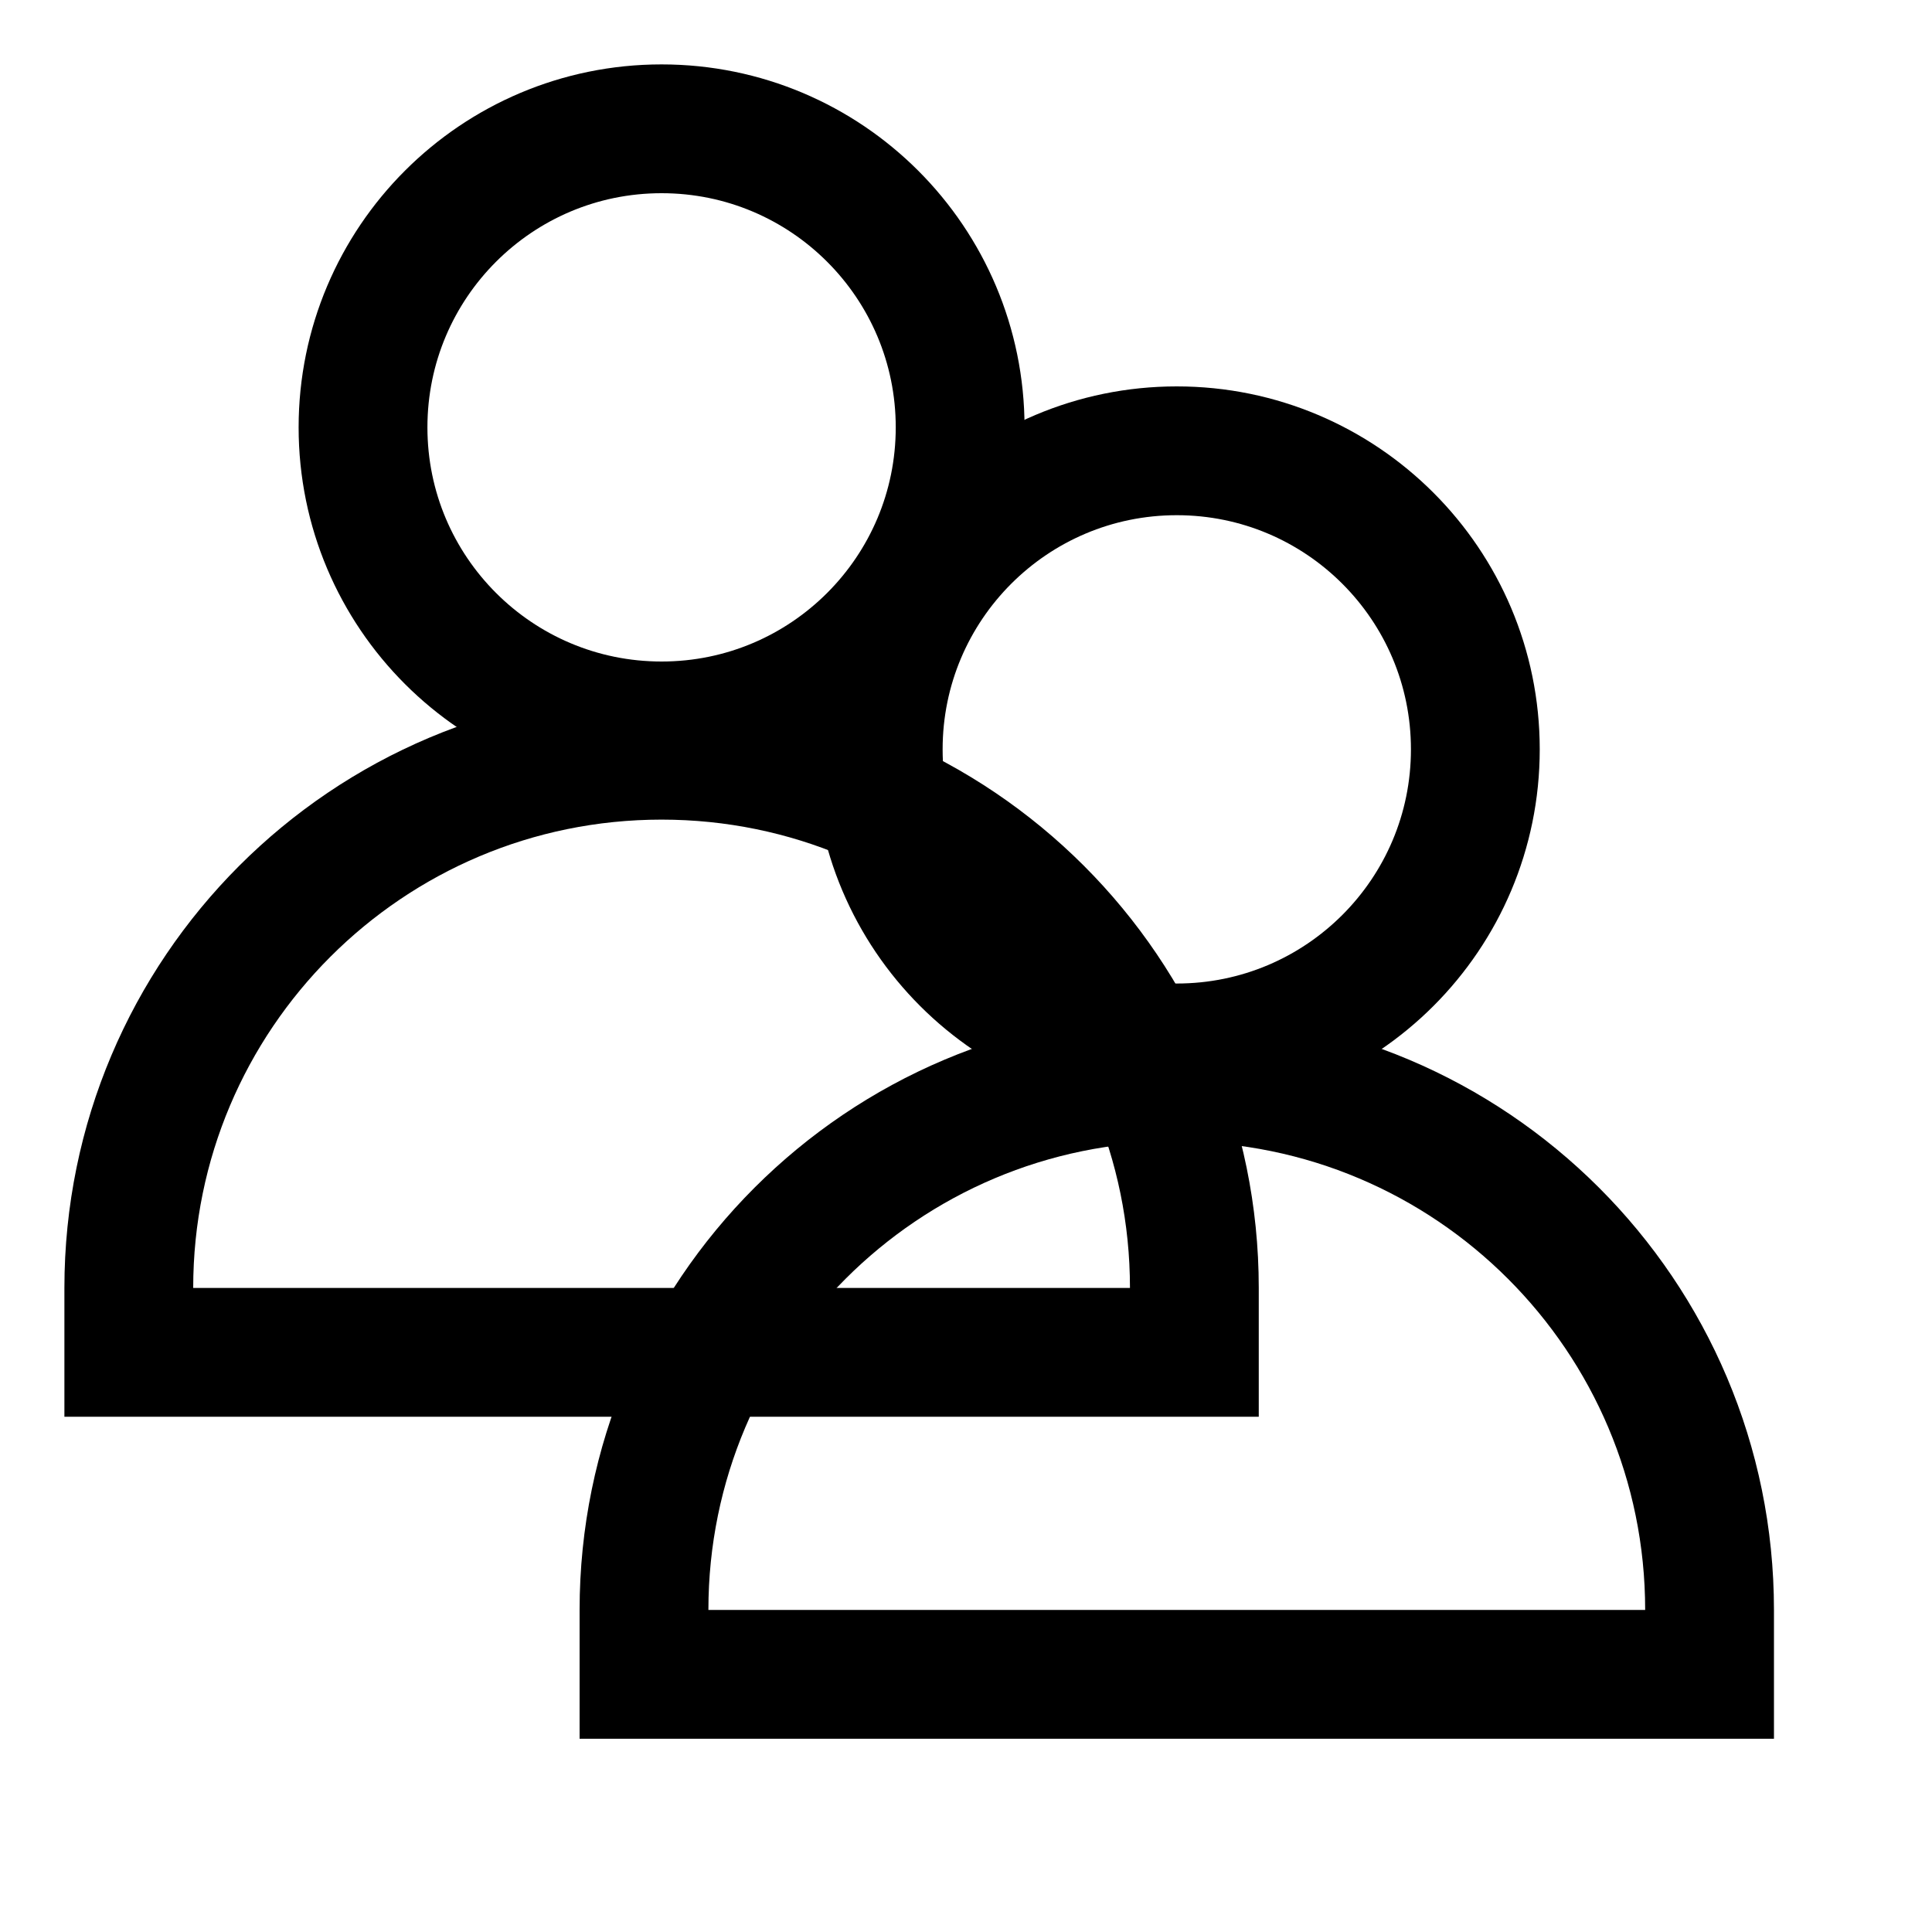
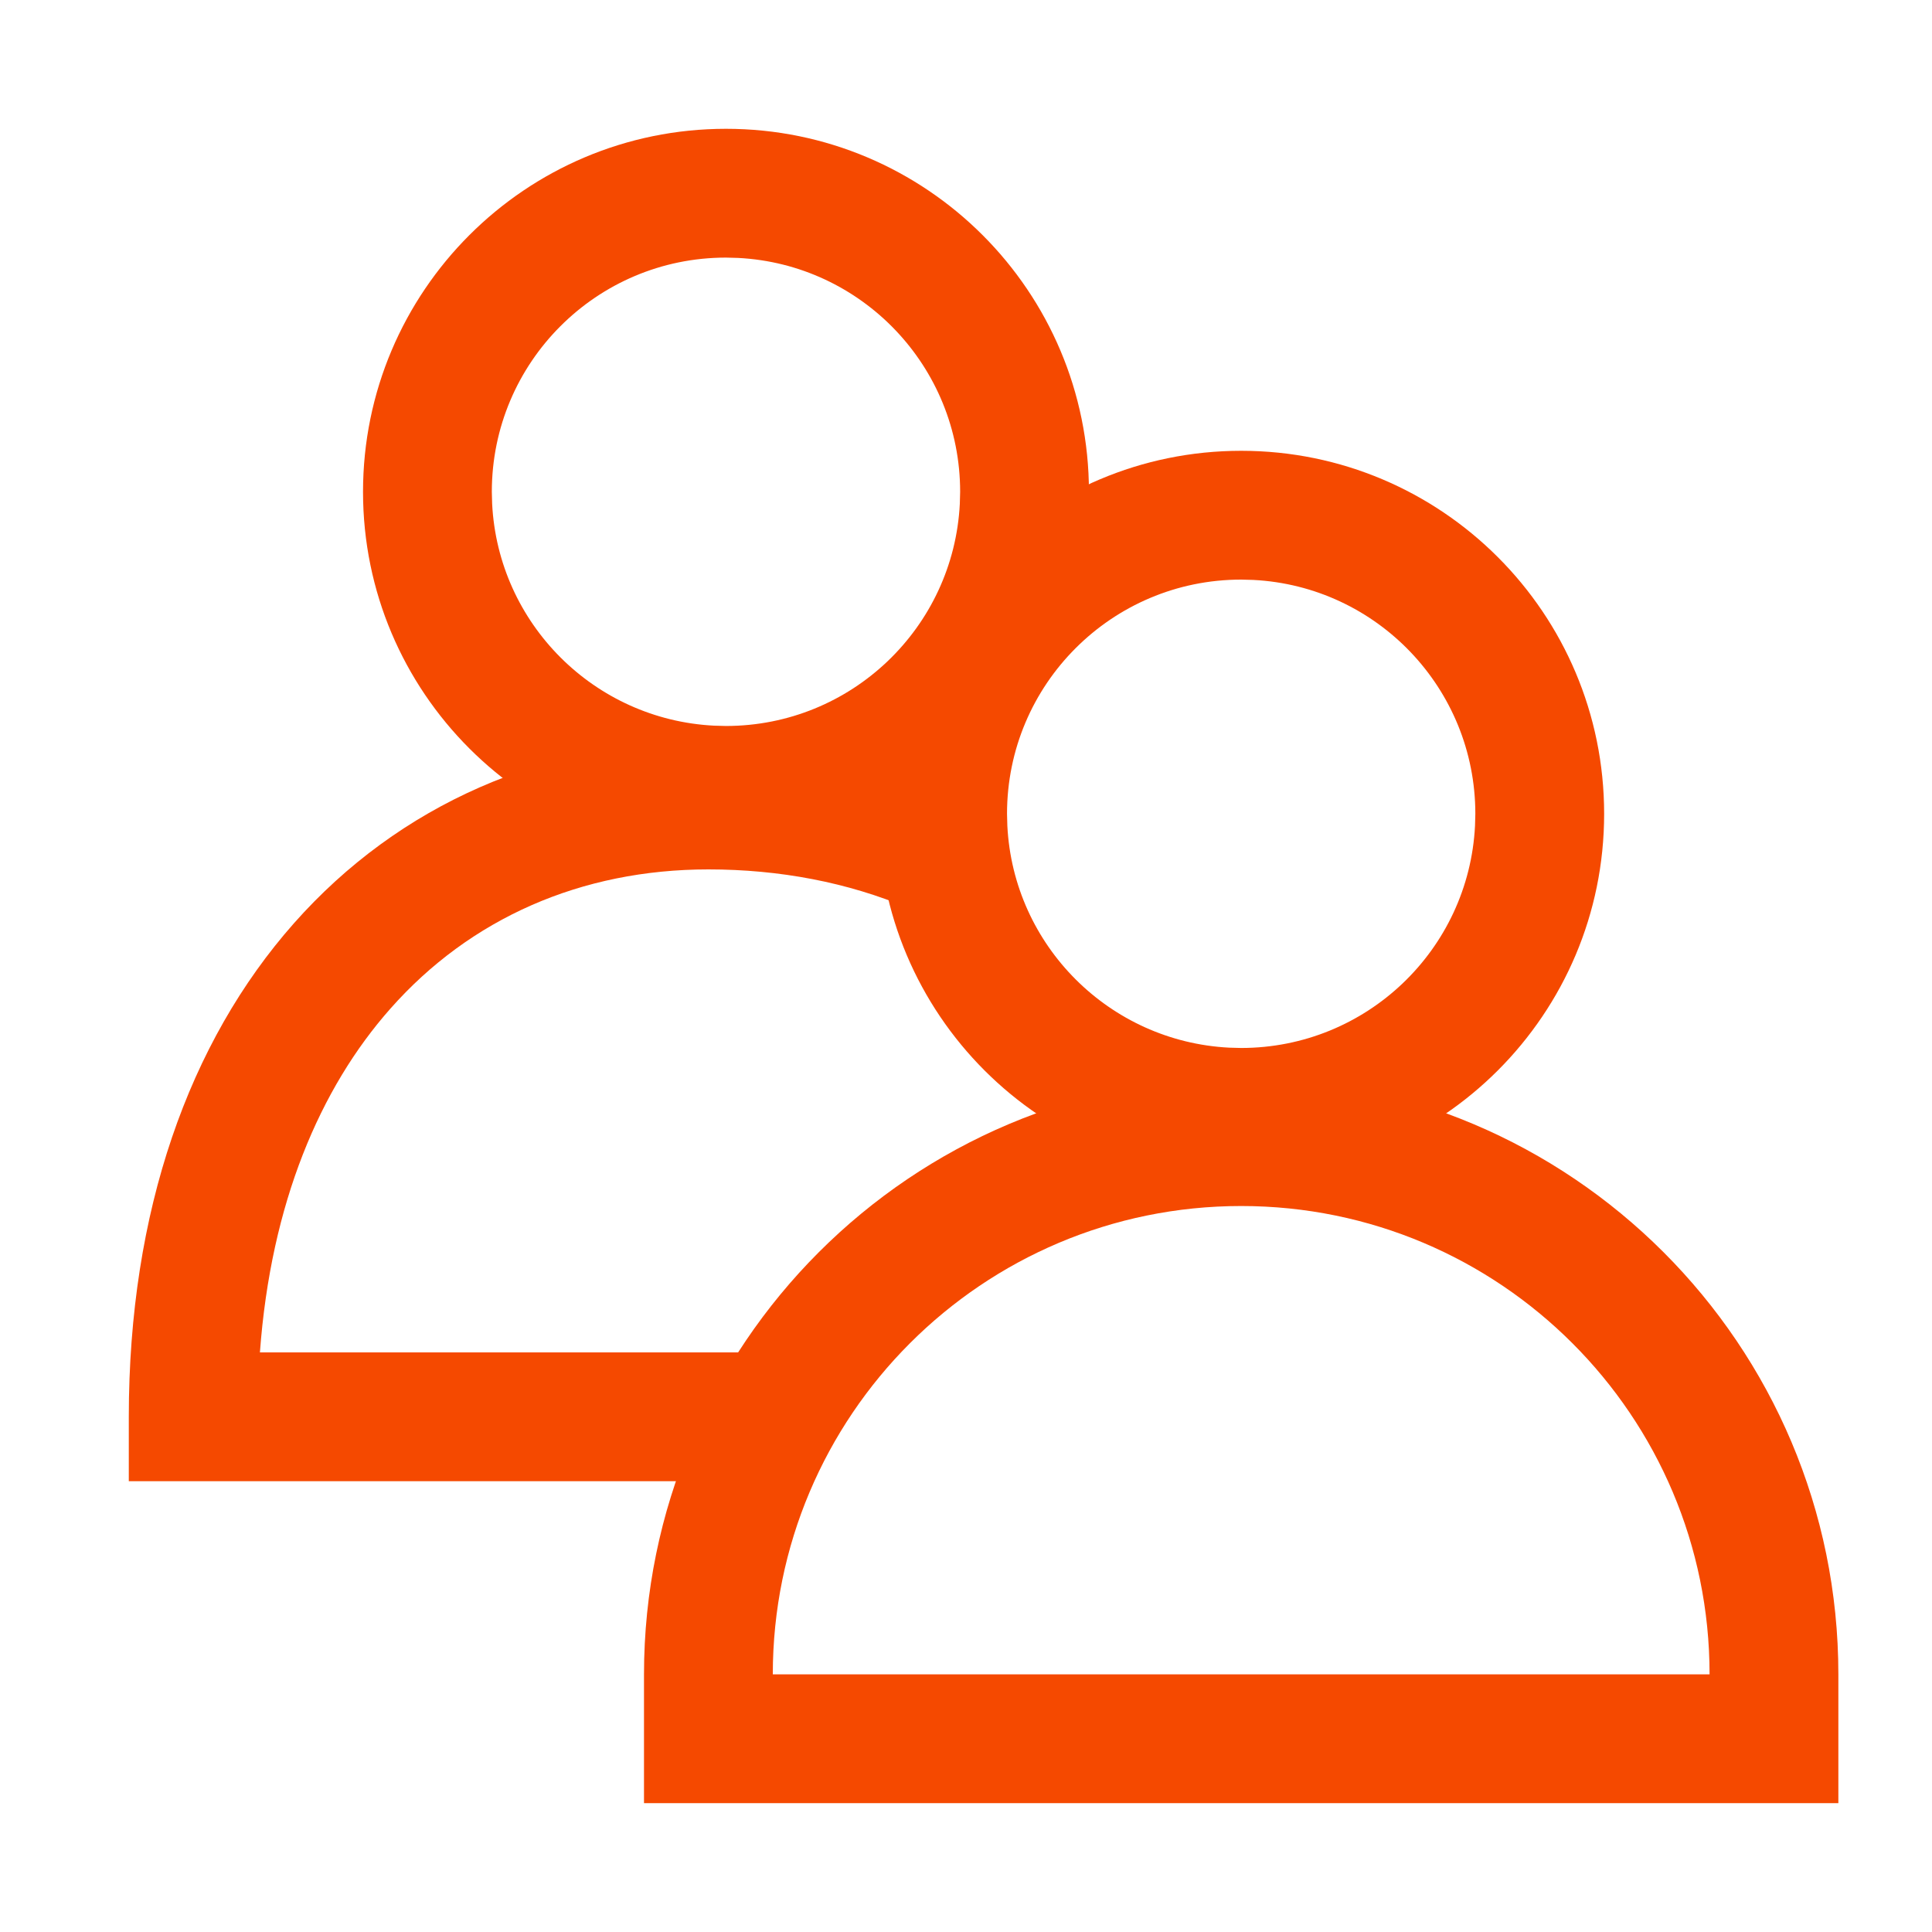
- <svg xmlns="http://www.w3.org/2000/svg" viewBox="16 16 30 30" fill="none">
-   <path d="M26.273 27.727C30.841 27.727 34.546 31.43 34.546 35.999V36.999H18V35.999C18 31.43 21.704 27.727 26.273 27.727Z" stroke="currentColor" stroke-width="2" />
-   <circle cx="26.273" cy="22.636" r="4.636" stroke="currentColor" stroke-width="2" />
-   <path d="M34.273 32.727C38.841 32.727 42.546 36.43 42.546 40.999V41.999H26V40.999C26 36.43 29.704 32.727 34.273 32.727Z" stroke="currentColor" stroke-width="2" />
-   <circle cx="34.273" cy="27.636" r="4.636" stroke="currentColor" stroke-width="2" />
+ <svg xmlns="http://www.w3.org/2000/svg" width="30" height="30" viewBox="0 0 30 30" fill="none">
+   <path d="M11 11.5C12.348 11.5 13.672 11.745 14.889 12.259L14.111 14.102C13.164 13.702 12.107 13.5 11 13.5C9.022 13.5 7.3 14.262 6.062 15.662C4.969 16.897 4.206 18.684 4.036 21H11.5V23H2V22C2 18.807 2.933 16.181 4.563 14.338C6.2 12.488 8.478 11.5 11 11.5Z" fill="#F54900" />
+   <path d="M14.909 7.637C14.909 5.691 13.381 4.102 11.46 4.005L11.273 4C9.265 4 7.637 5.628 7.637 7.637L7.642 7.823C7.736 9.683 9.227 11.173 11.086 11.268L11.273 11.273C13.219 11.272 14.807 9.745 14.904 7.823L14.909 7.637ZM16.909 7.637C16.909 10.749 14.386 13.272 11.273 13.273C8.161 13.273 5.637 10.749 5.637 7.637C5.637 4.524 8.161 2 11.273 2C14.386 2 16.909 4.524 16.909 7.637Z" fill="#F54900" />
+   <path d="M19.273 16.727C24.394 16.727 28.546 20.878 28.546 25.999V27.999H10V25.999C10 20.878 14.152 16.727 19.273 16.727ZM19.273 18.727C15.256 18.727 12 21.983 12 25.999H26.546C26.546 21.983 23.289 18.727 19.273 18.727Z" fill="#F54900" />
+   <path d="M22.909 12.637C22.909 10.691 21.381 9.102 19.46 9.005L19.273 9C17.265 9 15.637 10.628 15.637 12.637L15.642 12.823C15.736 14.683 17.227 16.173 19.086 16.268L19.273 16.273C21.219 16.272 22.807 14.745 22.904 12.823L22.909 12.637ZM24.909 12.637C24.909 15.749 22.386 18.272 19.273 18.273C16.161 18.273 13.637 15.749 13.637 12.637C13.637 9.524 16.161 7 19.273 7C22.386 7 24.909 9.524 24.909 12.637Z" fill="#F54900" />
</svg>
